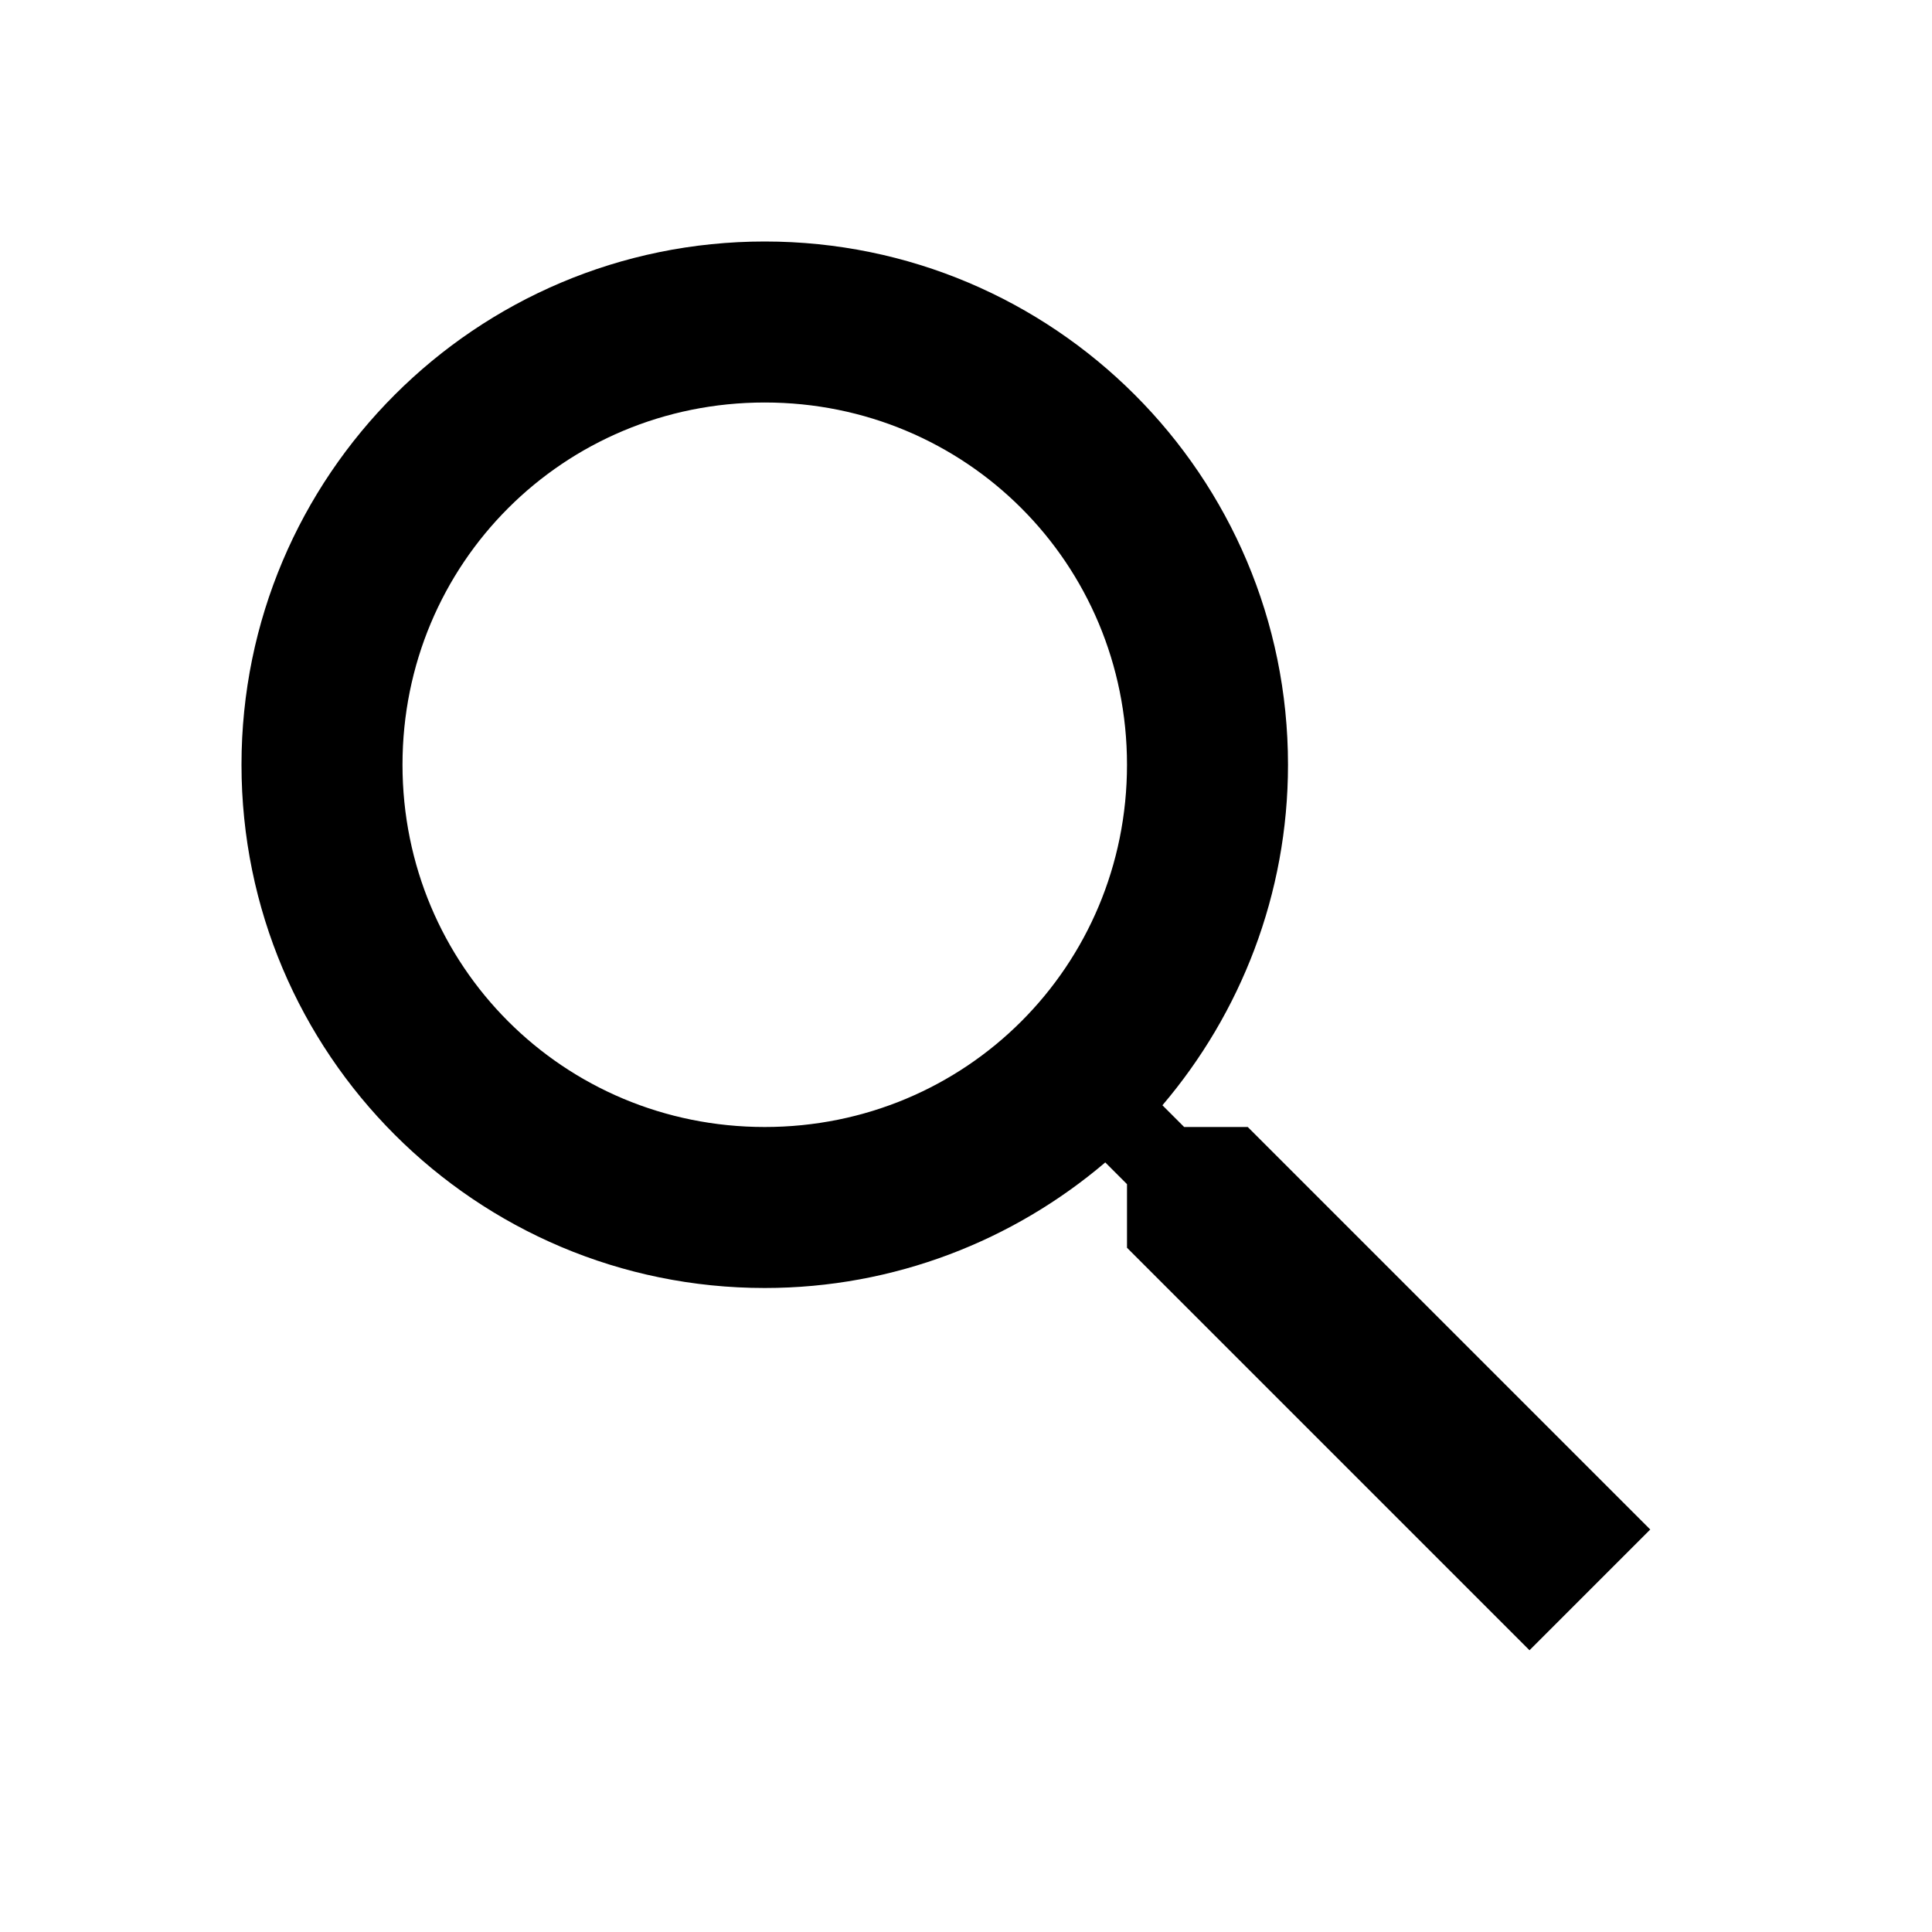
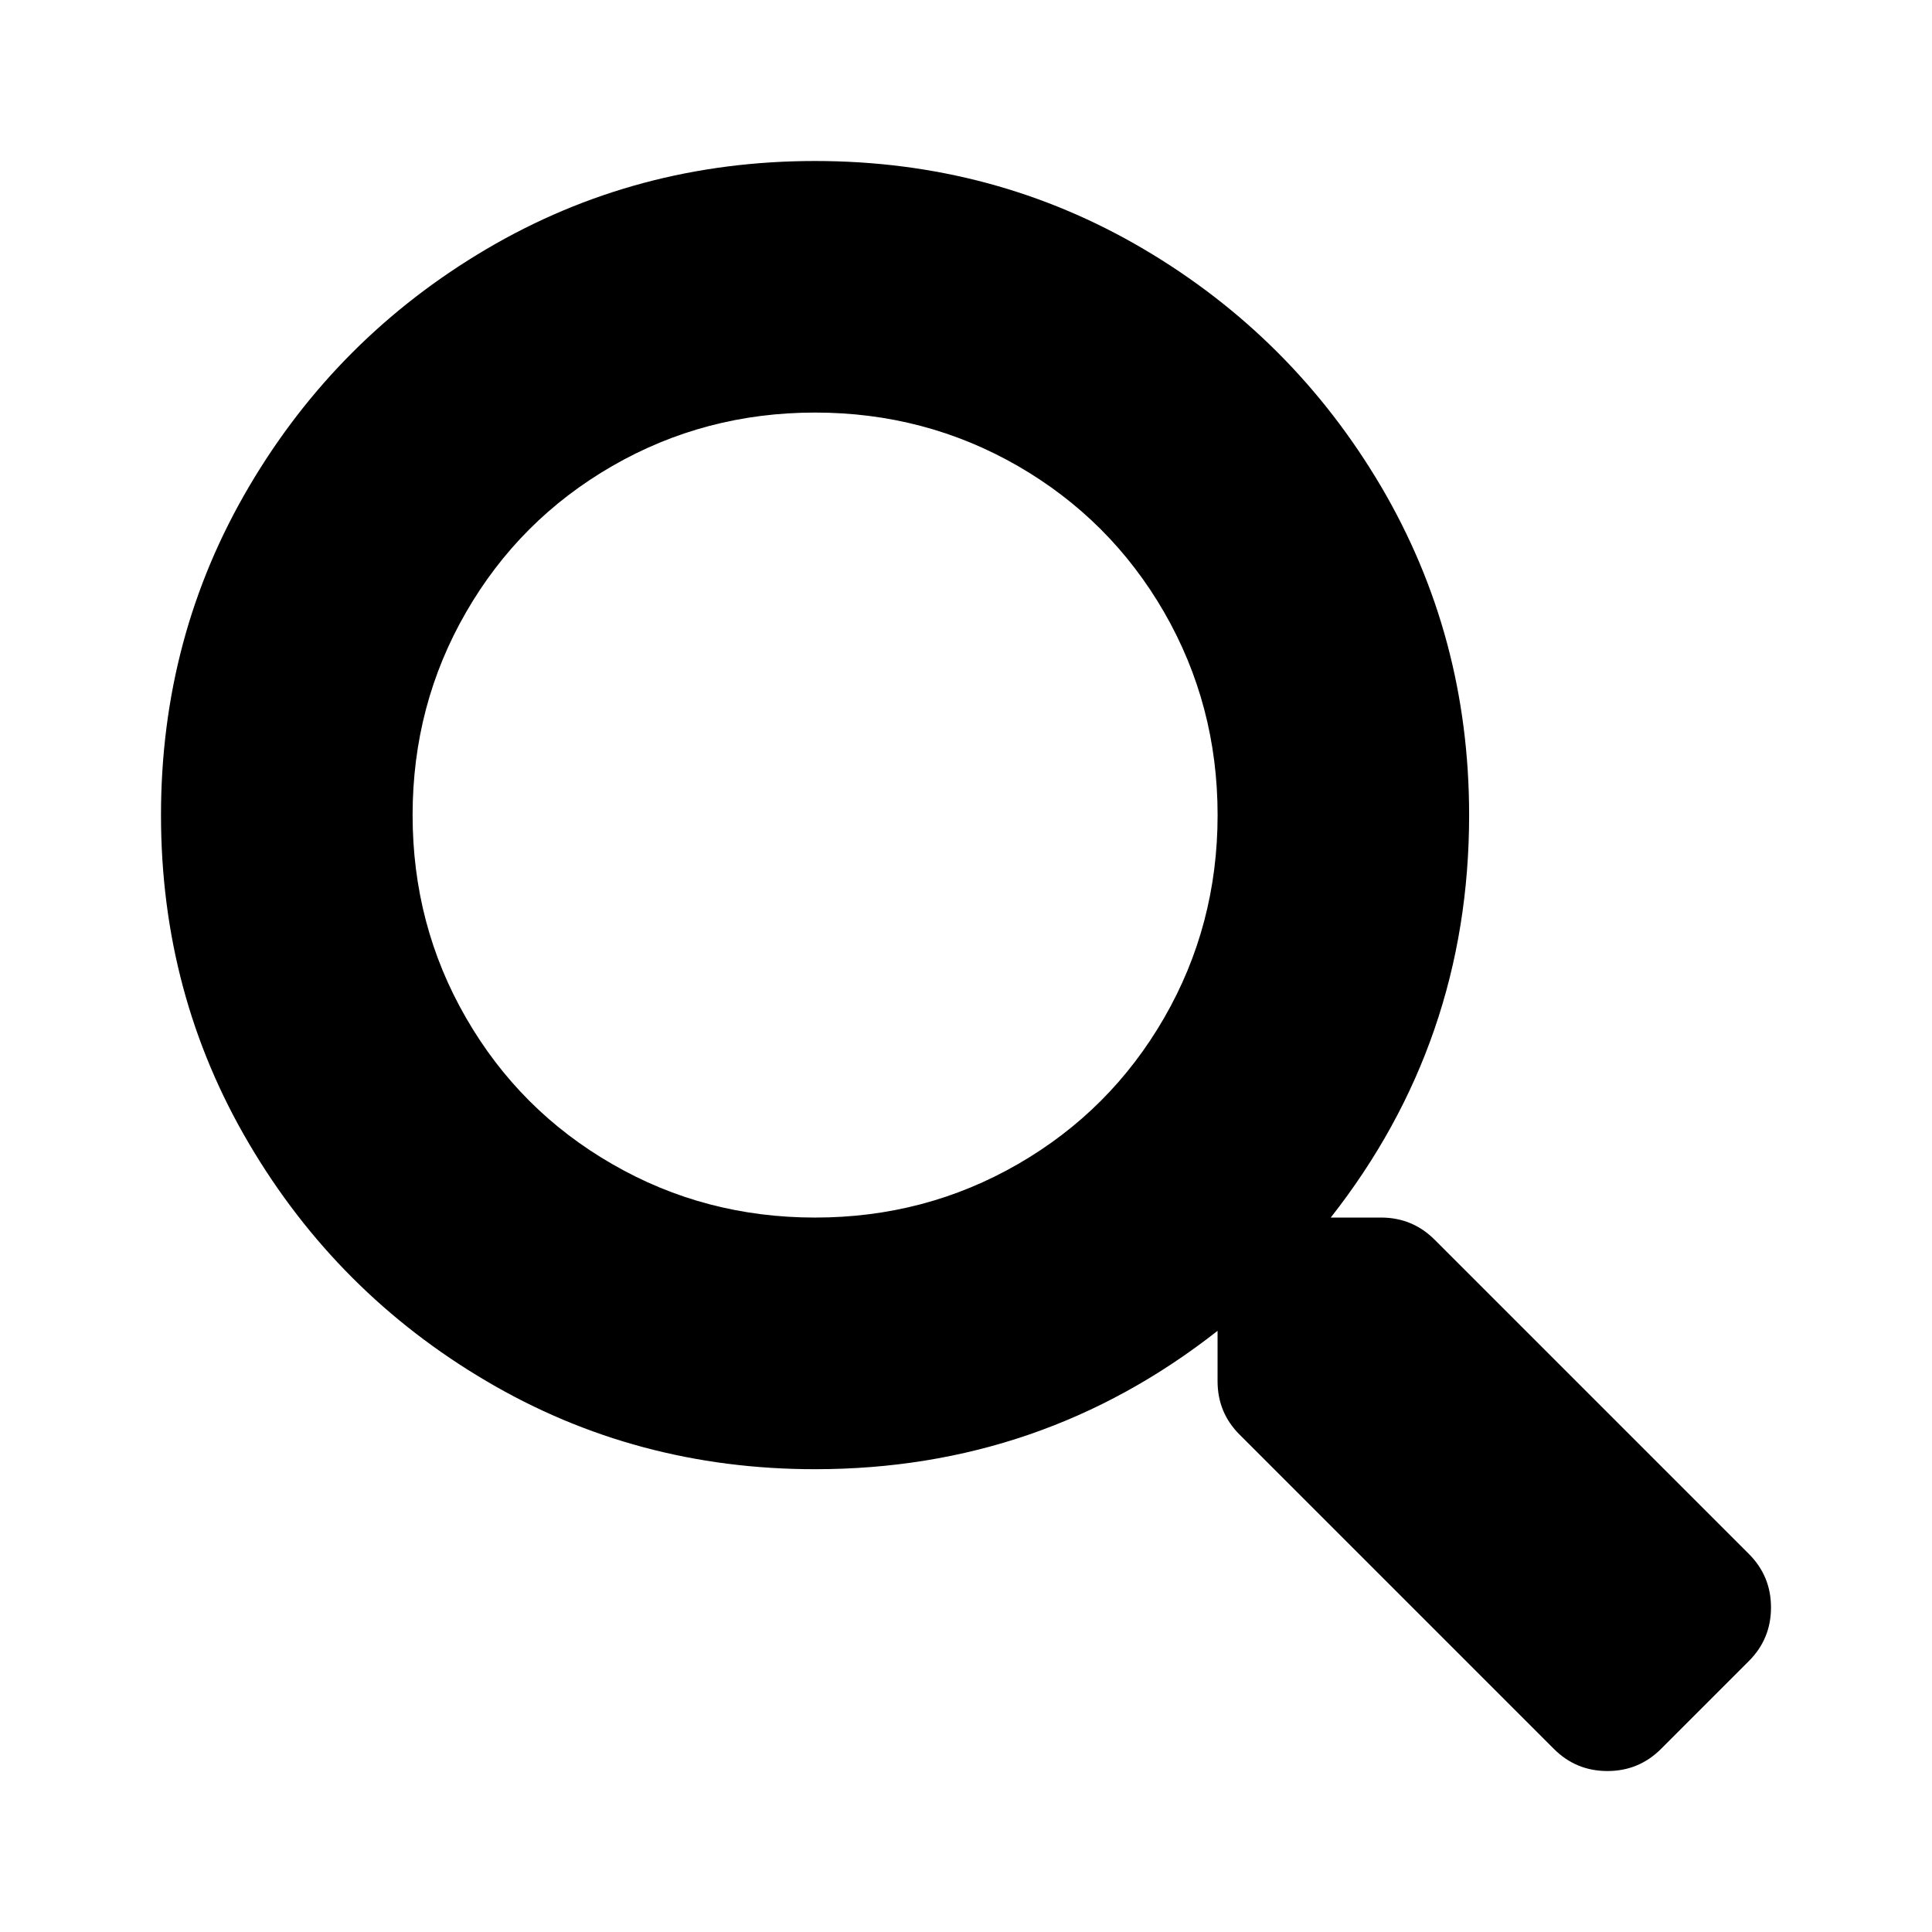
- <svg xmlns="http://www.w3.org/2000/svg" version="1.1" width="24" height="24" viewBox="0 0 24 24">
-   <path d="M9.5,3A6.5,6.5 0 0,1 16,9.5C16,11.11 15.41,12.59 14.44,13.73L14.71,14H15.5L20.5,19L19,20.5L14,15.5V14.71L13.73,14.44C12.59,15.41 11.11,16 9.5,16A6.5,6.5 0 0,1 3,9.5A6.5,6.5 0 0,1 9.5,3M9.5,5C7,5 5,7 5,9.5C5,12 7,14 9.5,14C12,14 14,12 14,9.5C14,7 12,5 9.5,5Z" />
+ <svg xmlns="http://www.w3.org/2000/svg" version="1.1" id="Layer_1" x="0px" y="0px" width="48px" height="48px" viewBox="-2.375 -6.857 48 48" enable-background="new -2.375 -6.857 48 48" xml:space="preserve">
+   <g>
+     <g>
+       <path d="M41.625,33.081c0,0.52-0.184,0.963-0.547,1.328l-2.188,2.188c-0.365,0.363-0.809,0.547-1.328,0.547    c-0.521,0-0.965-0.184-1.328-0.547l-7.812-7.812c-0.365-0.363-0.547-0.807-0.547-1.328v-1.25c-2.918,2.293-6.25,3.438-10,3.438    c-2.969,0-5.691-0.729-8.164-2.188c-2.475-1.457-4.441-3.424-5.898-5.898c-1.459-2.473-2.188-5.195-2.188-8.164    s0.729-5.689,2.188-8.164C5.27,2.756,7.237,0.79,9.711-0.669c2.473-1.457,5.195-2.188,8.164-2.188s5.689,0.73,8.164,2.188    c2.473,1.459,4.439,3.426,5.898,5.898c1.457,2.475,2.188,5.195,2.188,8.164c0,3.75-1.146,7.084-3.438,10h1.25    c0.52,0,0.963,0.184,1.328,0.547l7.812,7.812C41.442,32.118,41.625,32.559,41.625,33.081z M22.915,22.065    c1.535-0.885,2.746-2.096,3.633-3.633c0.885-1.535,1.328-3.215,1.328-5.039c0-1.822-0.443-3.502-1.328-5.039    c-0.887-1.535-2.098-2.746-3.633-3.633c-1.537-0.885-3.217-1.328-5.039-1.328c-1.824,0-3.504,0.443-5.039,1.328    c-1.537,0.887-2.748,2.098-3.633,3.633c-0.887,1.537-1.328,3.217-1.328,5.039c0,1.824,0.441,3.504,1.328,5.039    c0.885,1.537,2.096,2.748,3.633,3.633c1.535,0.887,3.215,1.328,5.039,1.328C19.698,23.393,21.377,22.952,22.915,22.065z" />
+     </g>
+   </g>
</svg>
